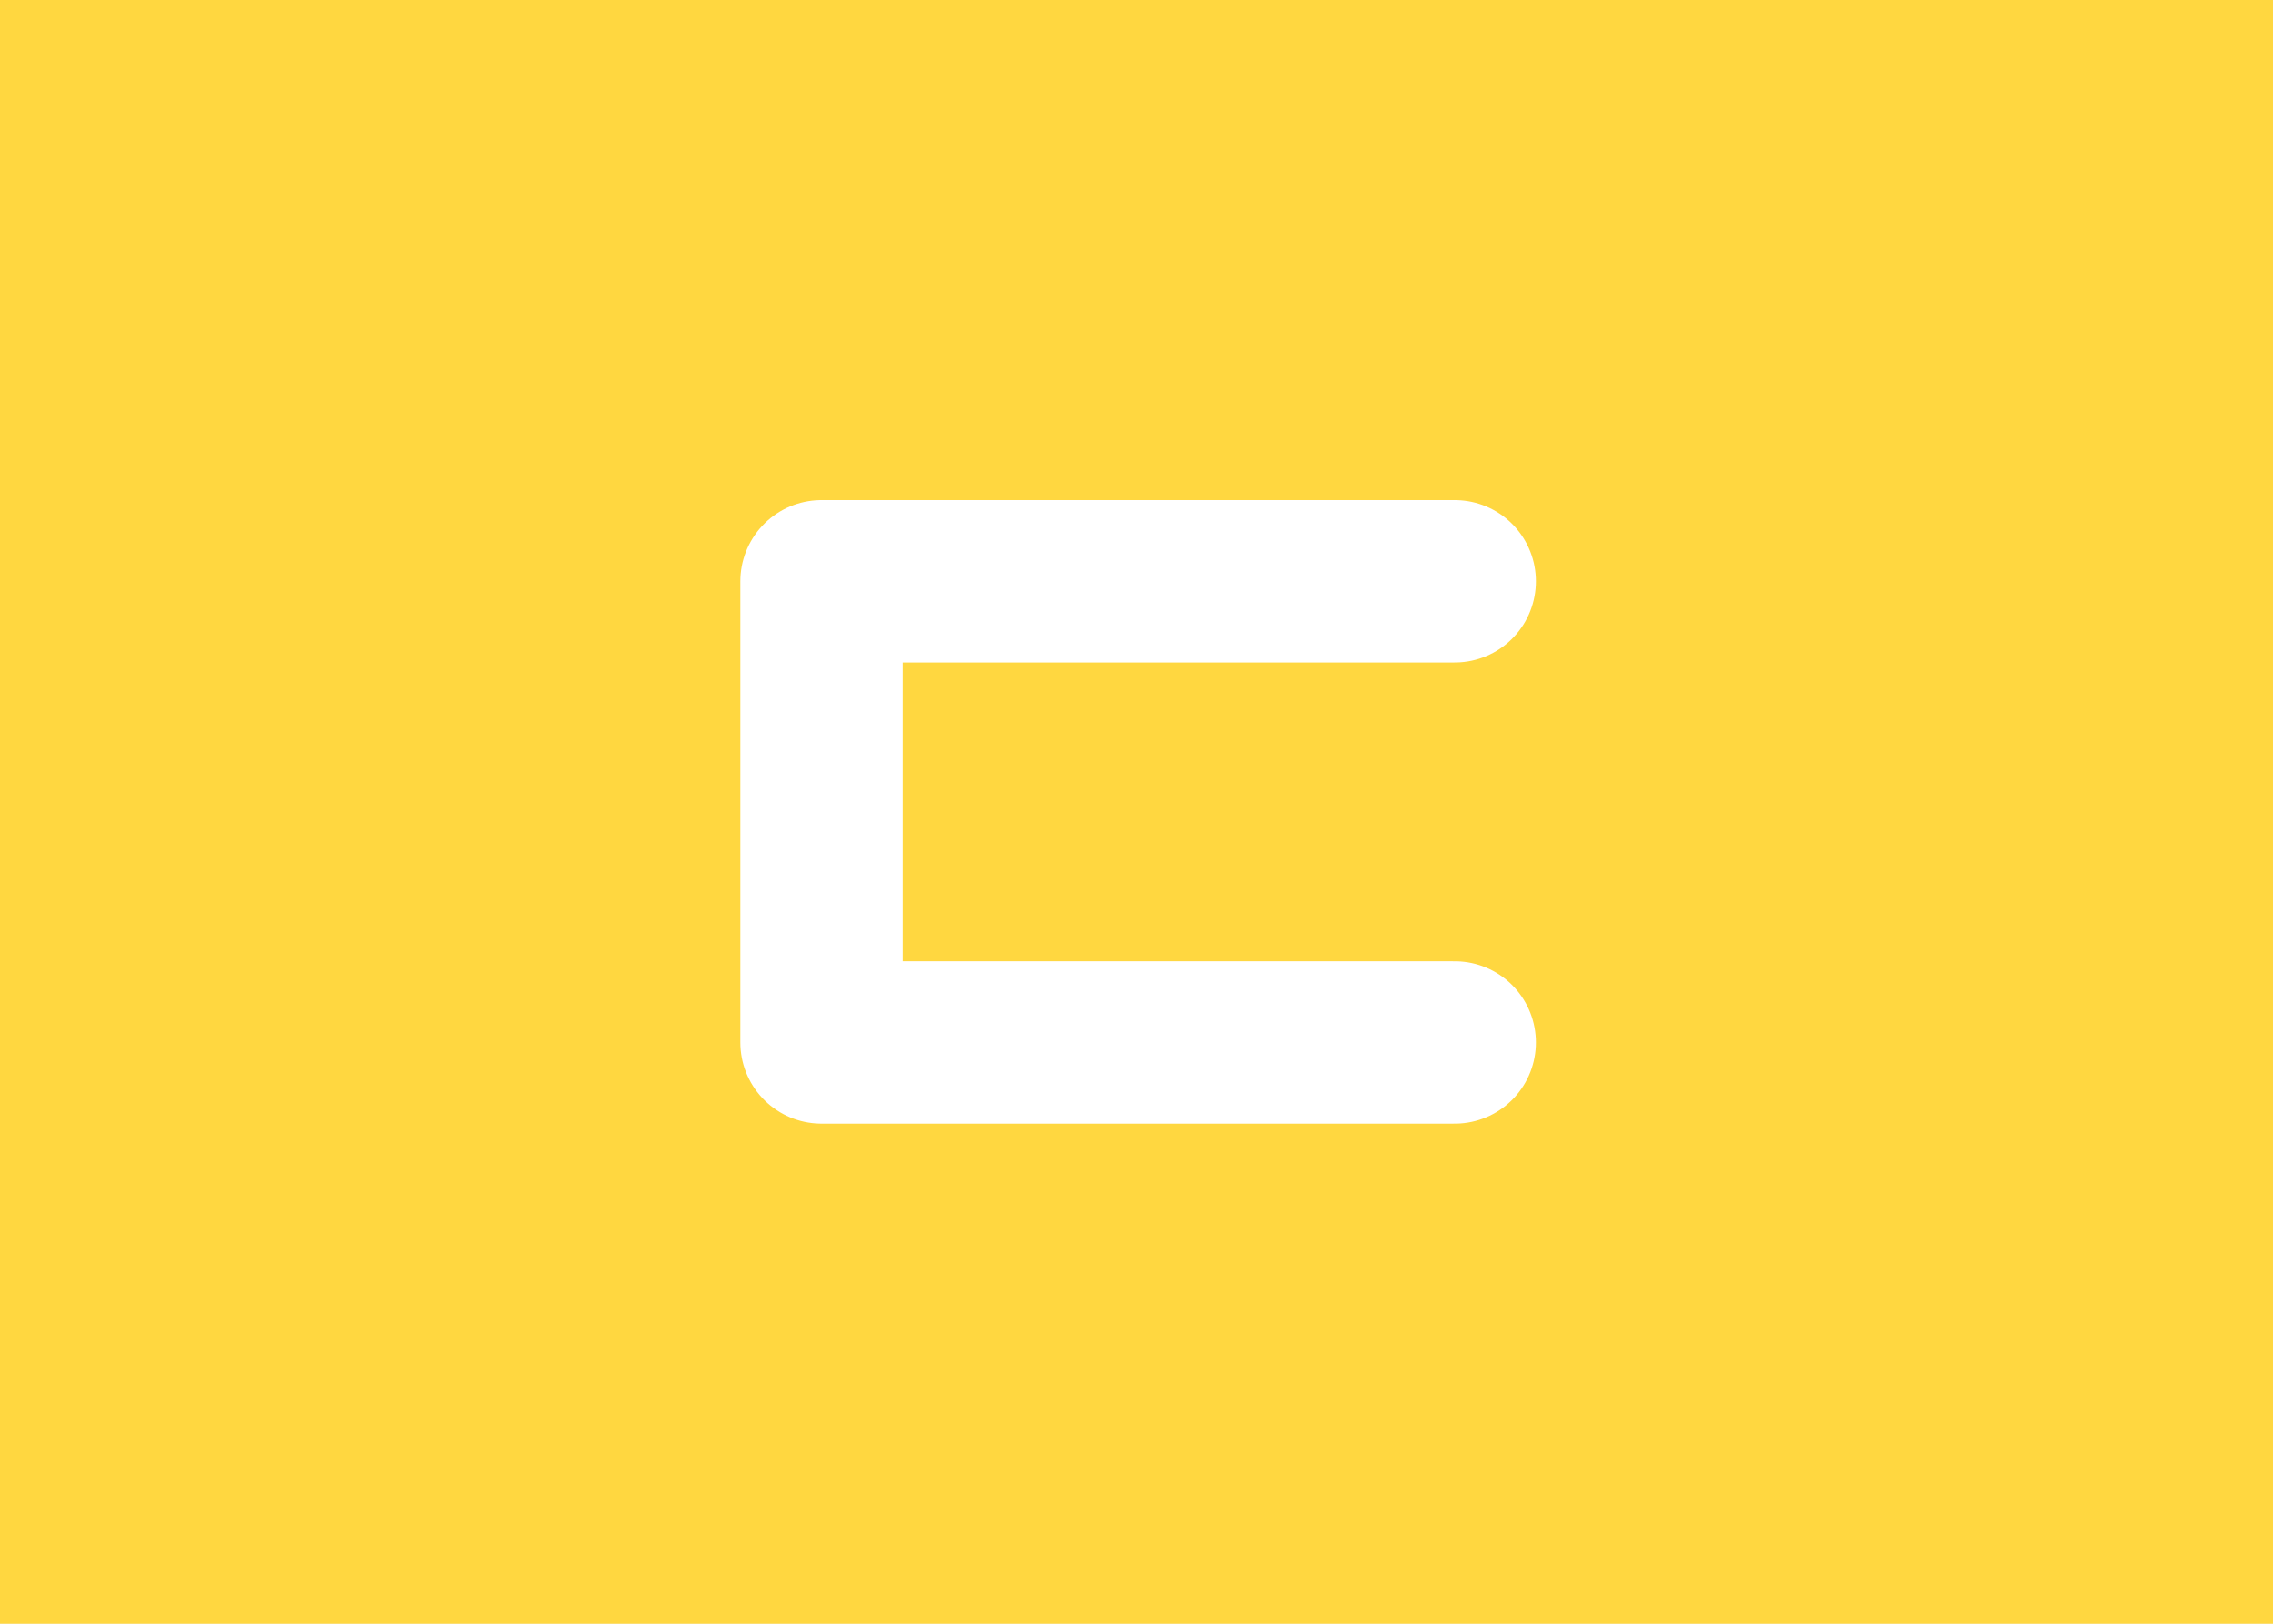
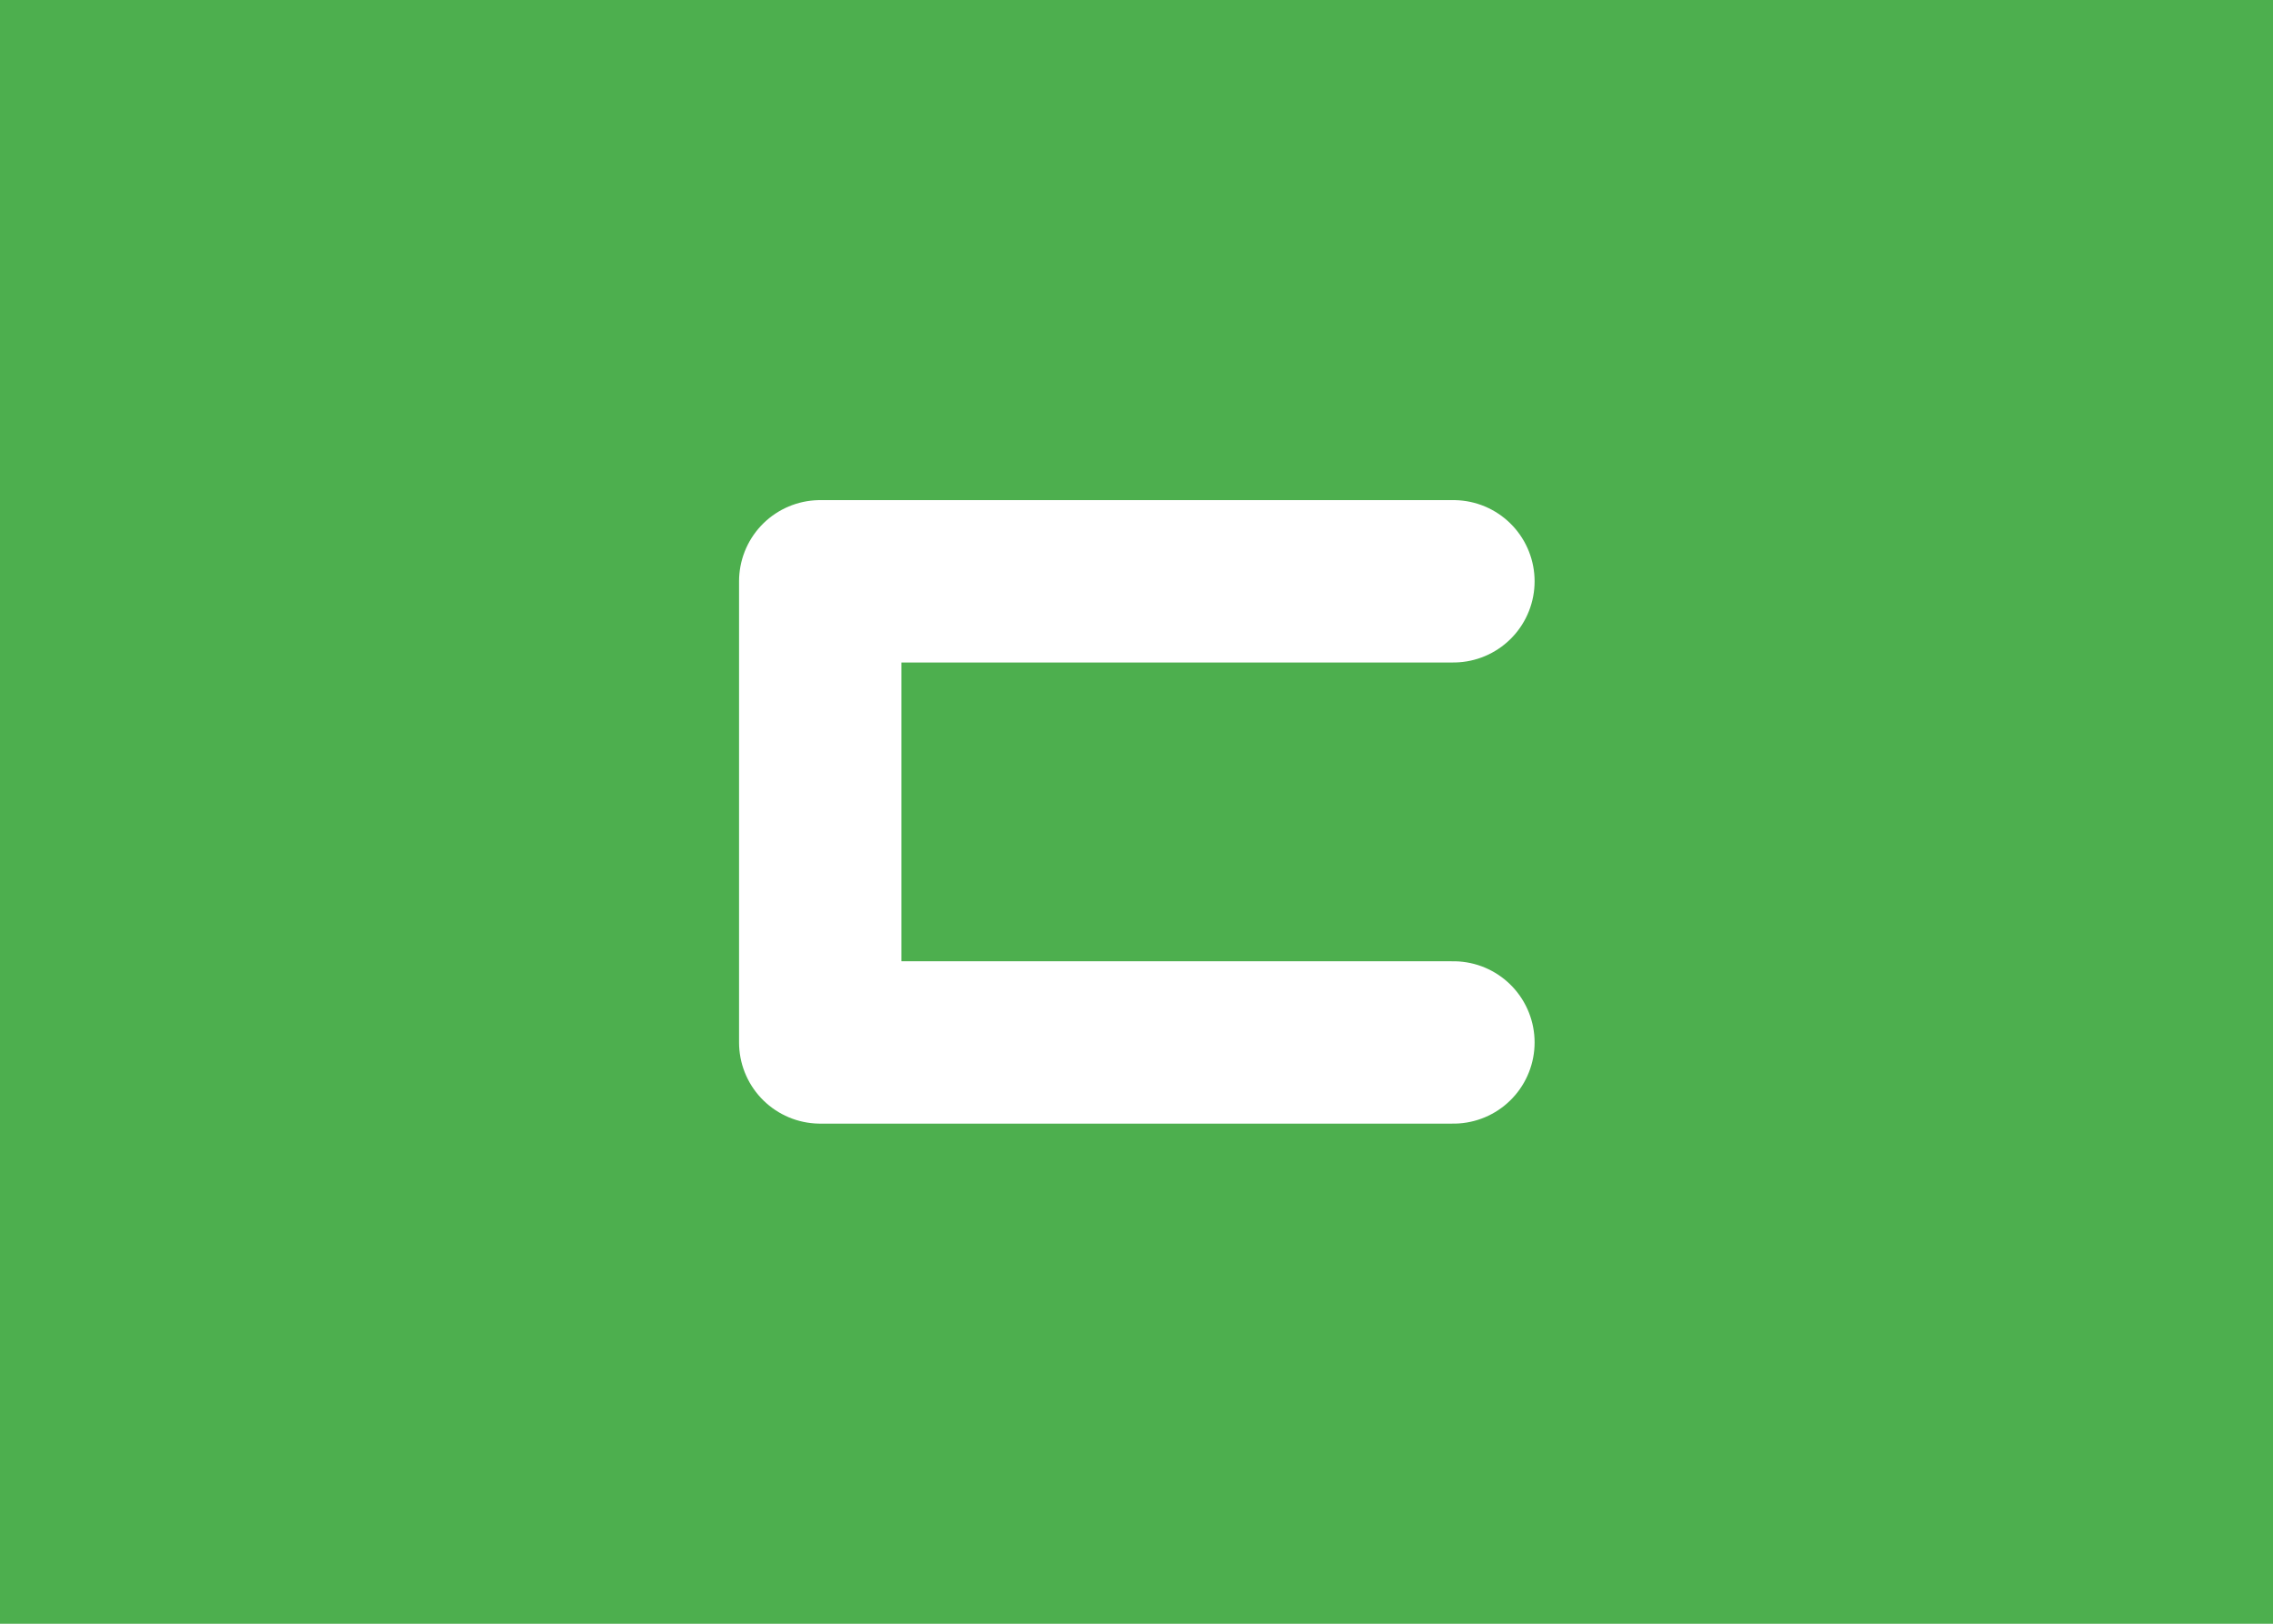
- <svg xmlns="http://www.w3.org/2000/svg" version="1.1" x="0px" y="0px" viewBox="0 0 350 250" enable-background="new 0 0 350 250" xml:space="preserve">
-   <g id="Layer_1">
-     <rect fill="#FFD740" width="350" height="250" />
+ <svg xmlns="http://www.w3.org/2000/svg" version="1.1" id="Layer_1" x="0px" y="0px" viewBox="0 0 350 250" enable-background="new 0 0 350 250" xml:space="preserve">
+   <g id="Layer_1_1_">
+     <rect fill="#4DAF4E" width="350" height="250" />
  </g>
  <g id="Layer_3">
    <g>
-       <path fill="none" stroke="#FFFFFF" stroke-width="25" stroke-linecap="round" stroke-linejoin="round" stroke-miterlimit="10" d="    M224,160.5c0,0-65.5,0-97.5,0c0-24,0-71,0-71H224" />
+       <path fill="none" stroke="#FFFFFF" stroke-width="25" stroke-linecap="round" stroke-linejoin="round" stroke-miterlimit="10" d="    M223.8,160.5c0,0-65.5,0-97.5,0c0-24,0-71,0-71h97.5" />
    </g>
  </g>
</svg>
